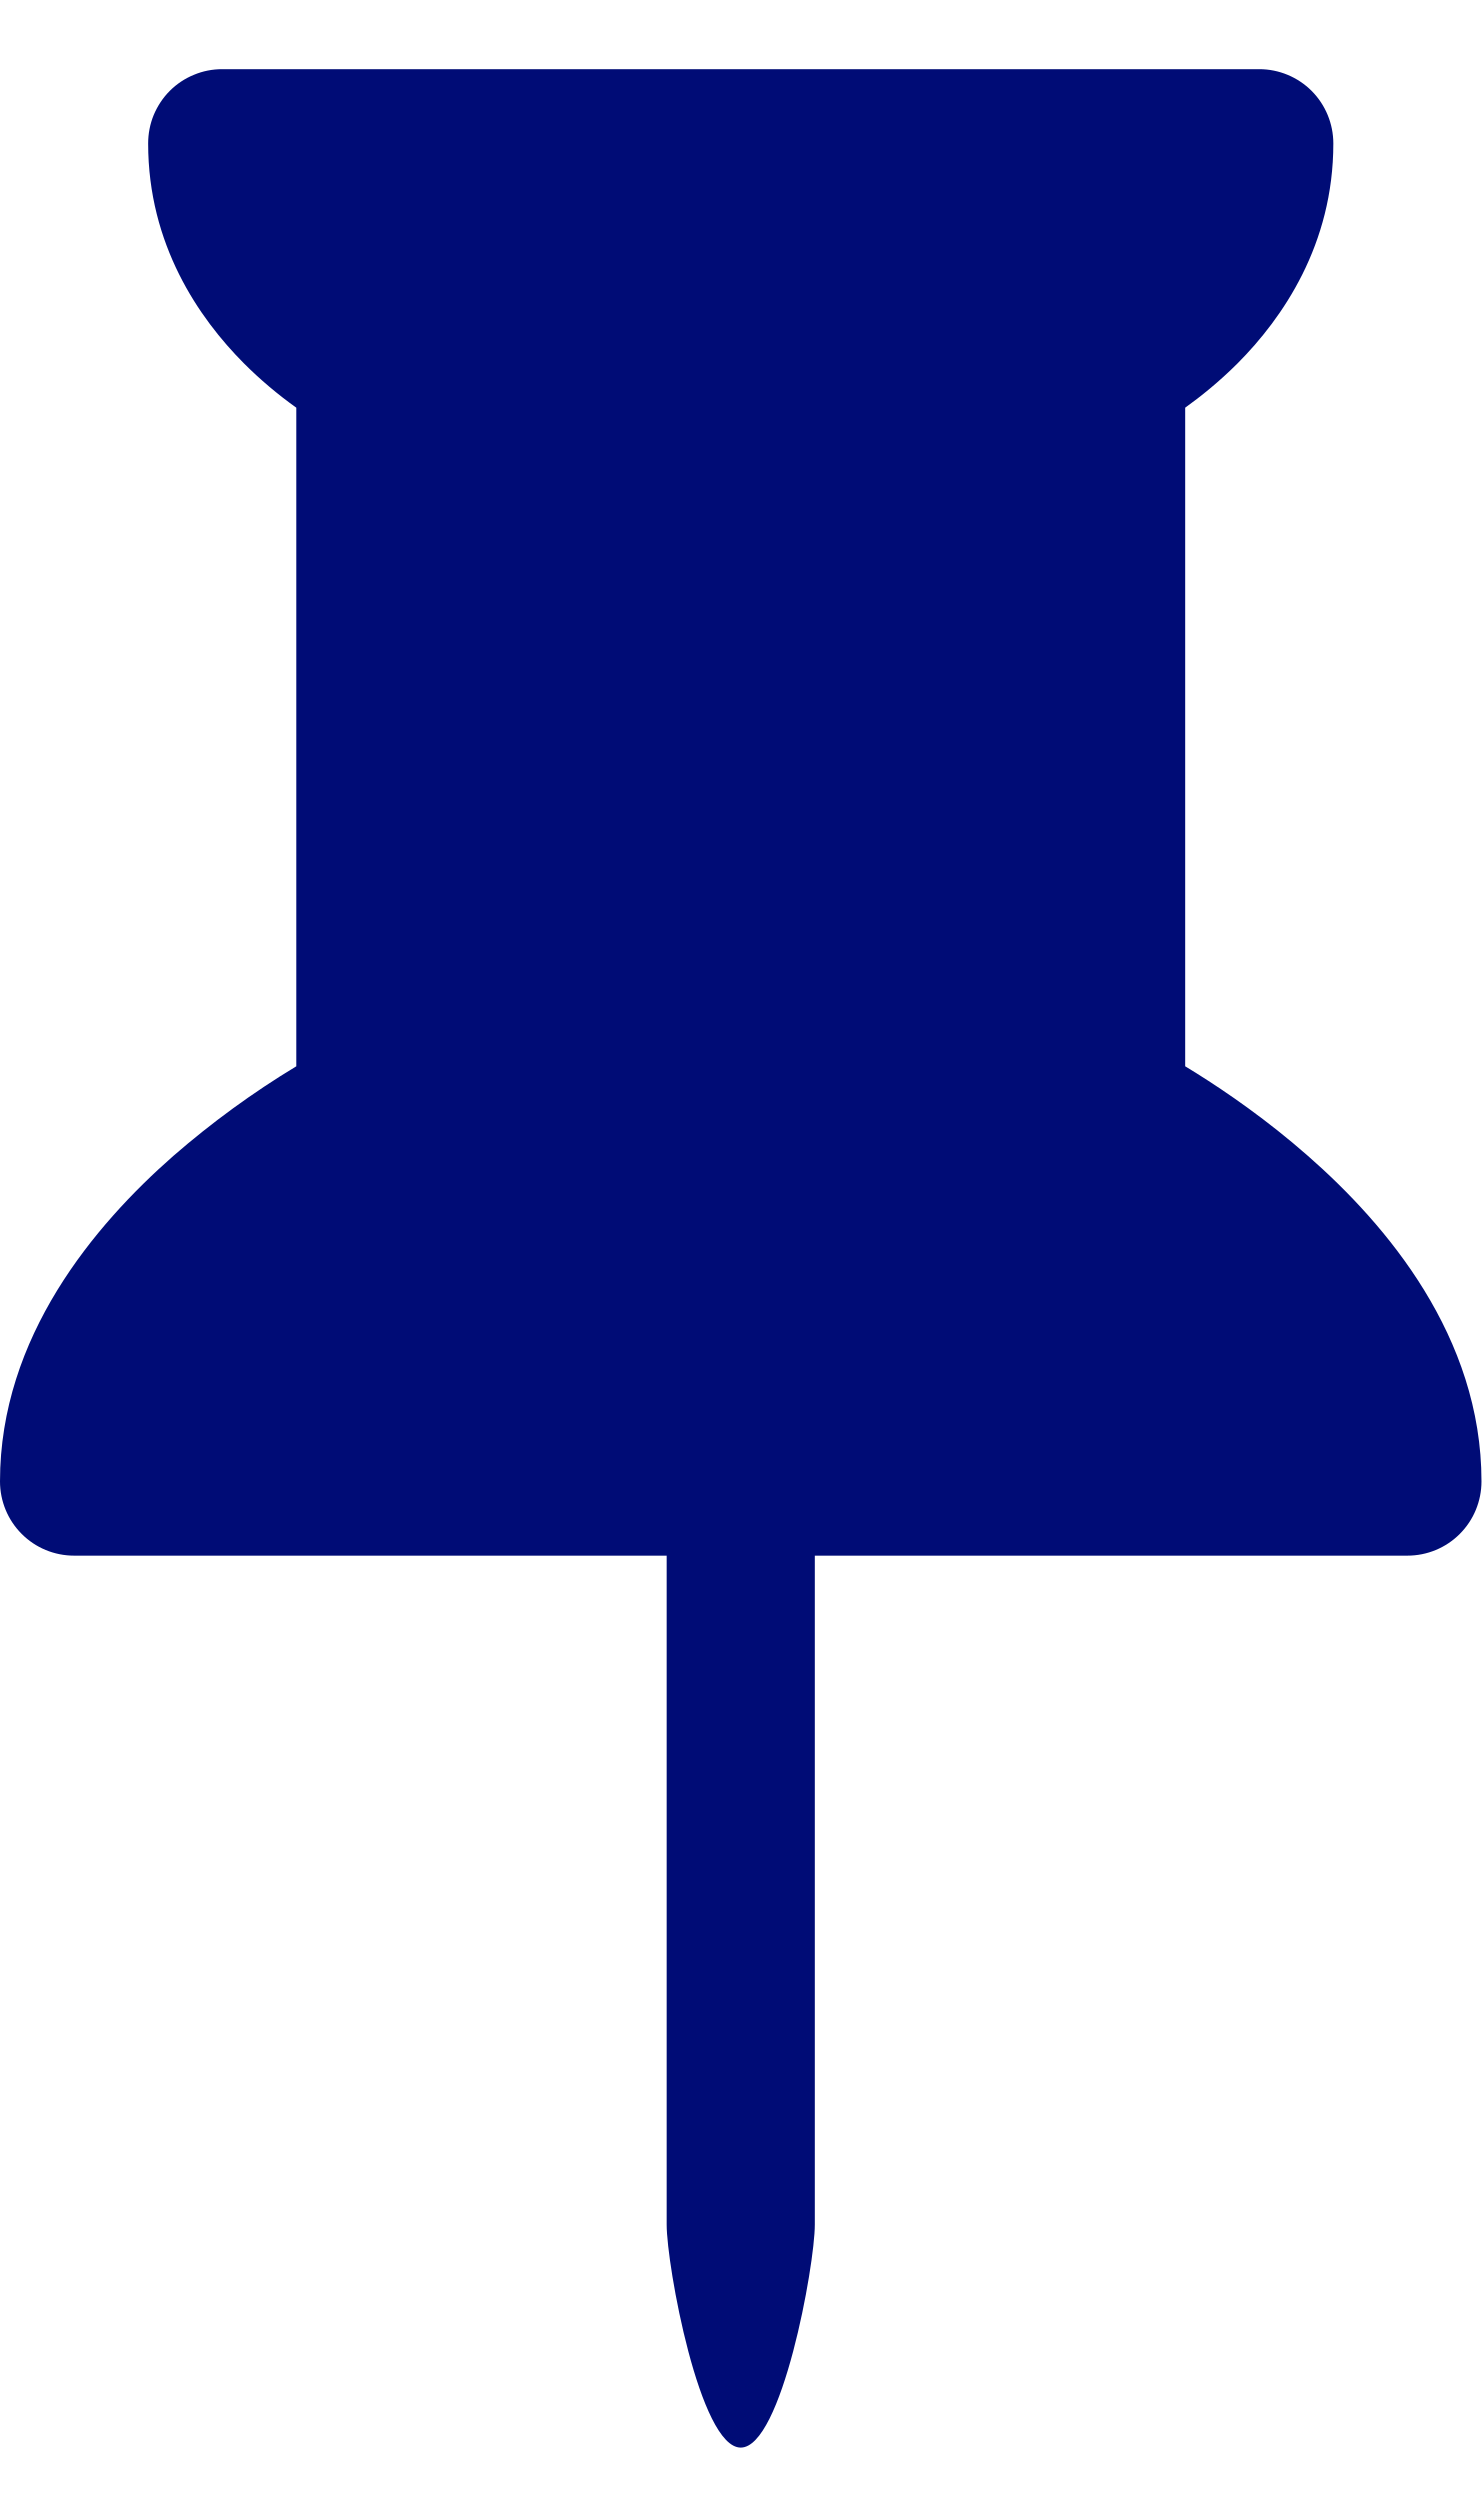
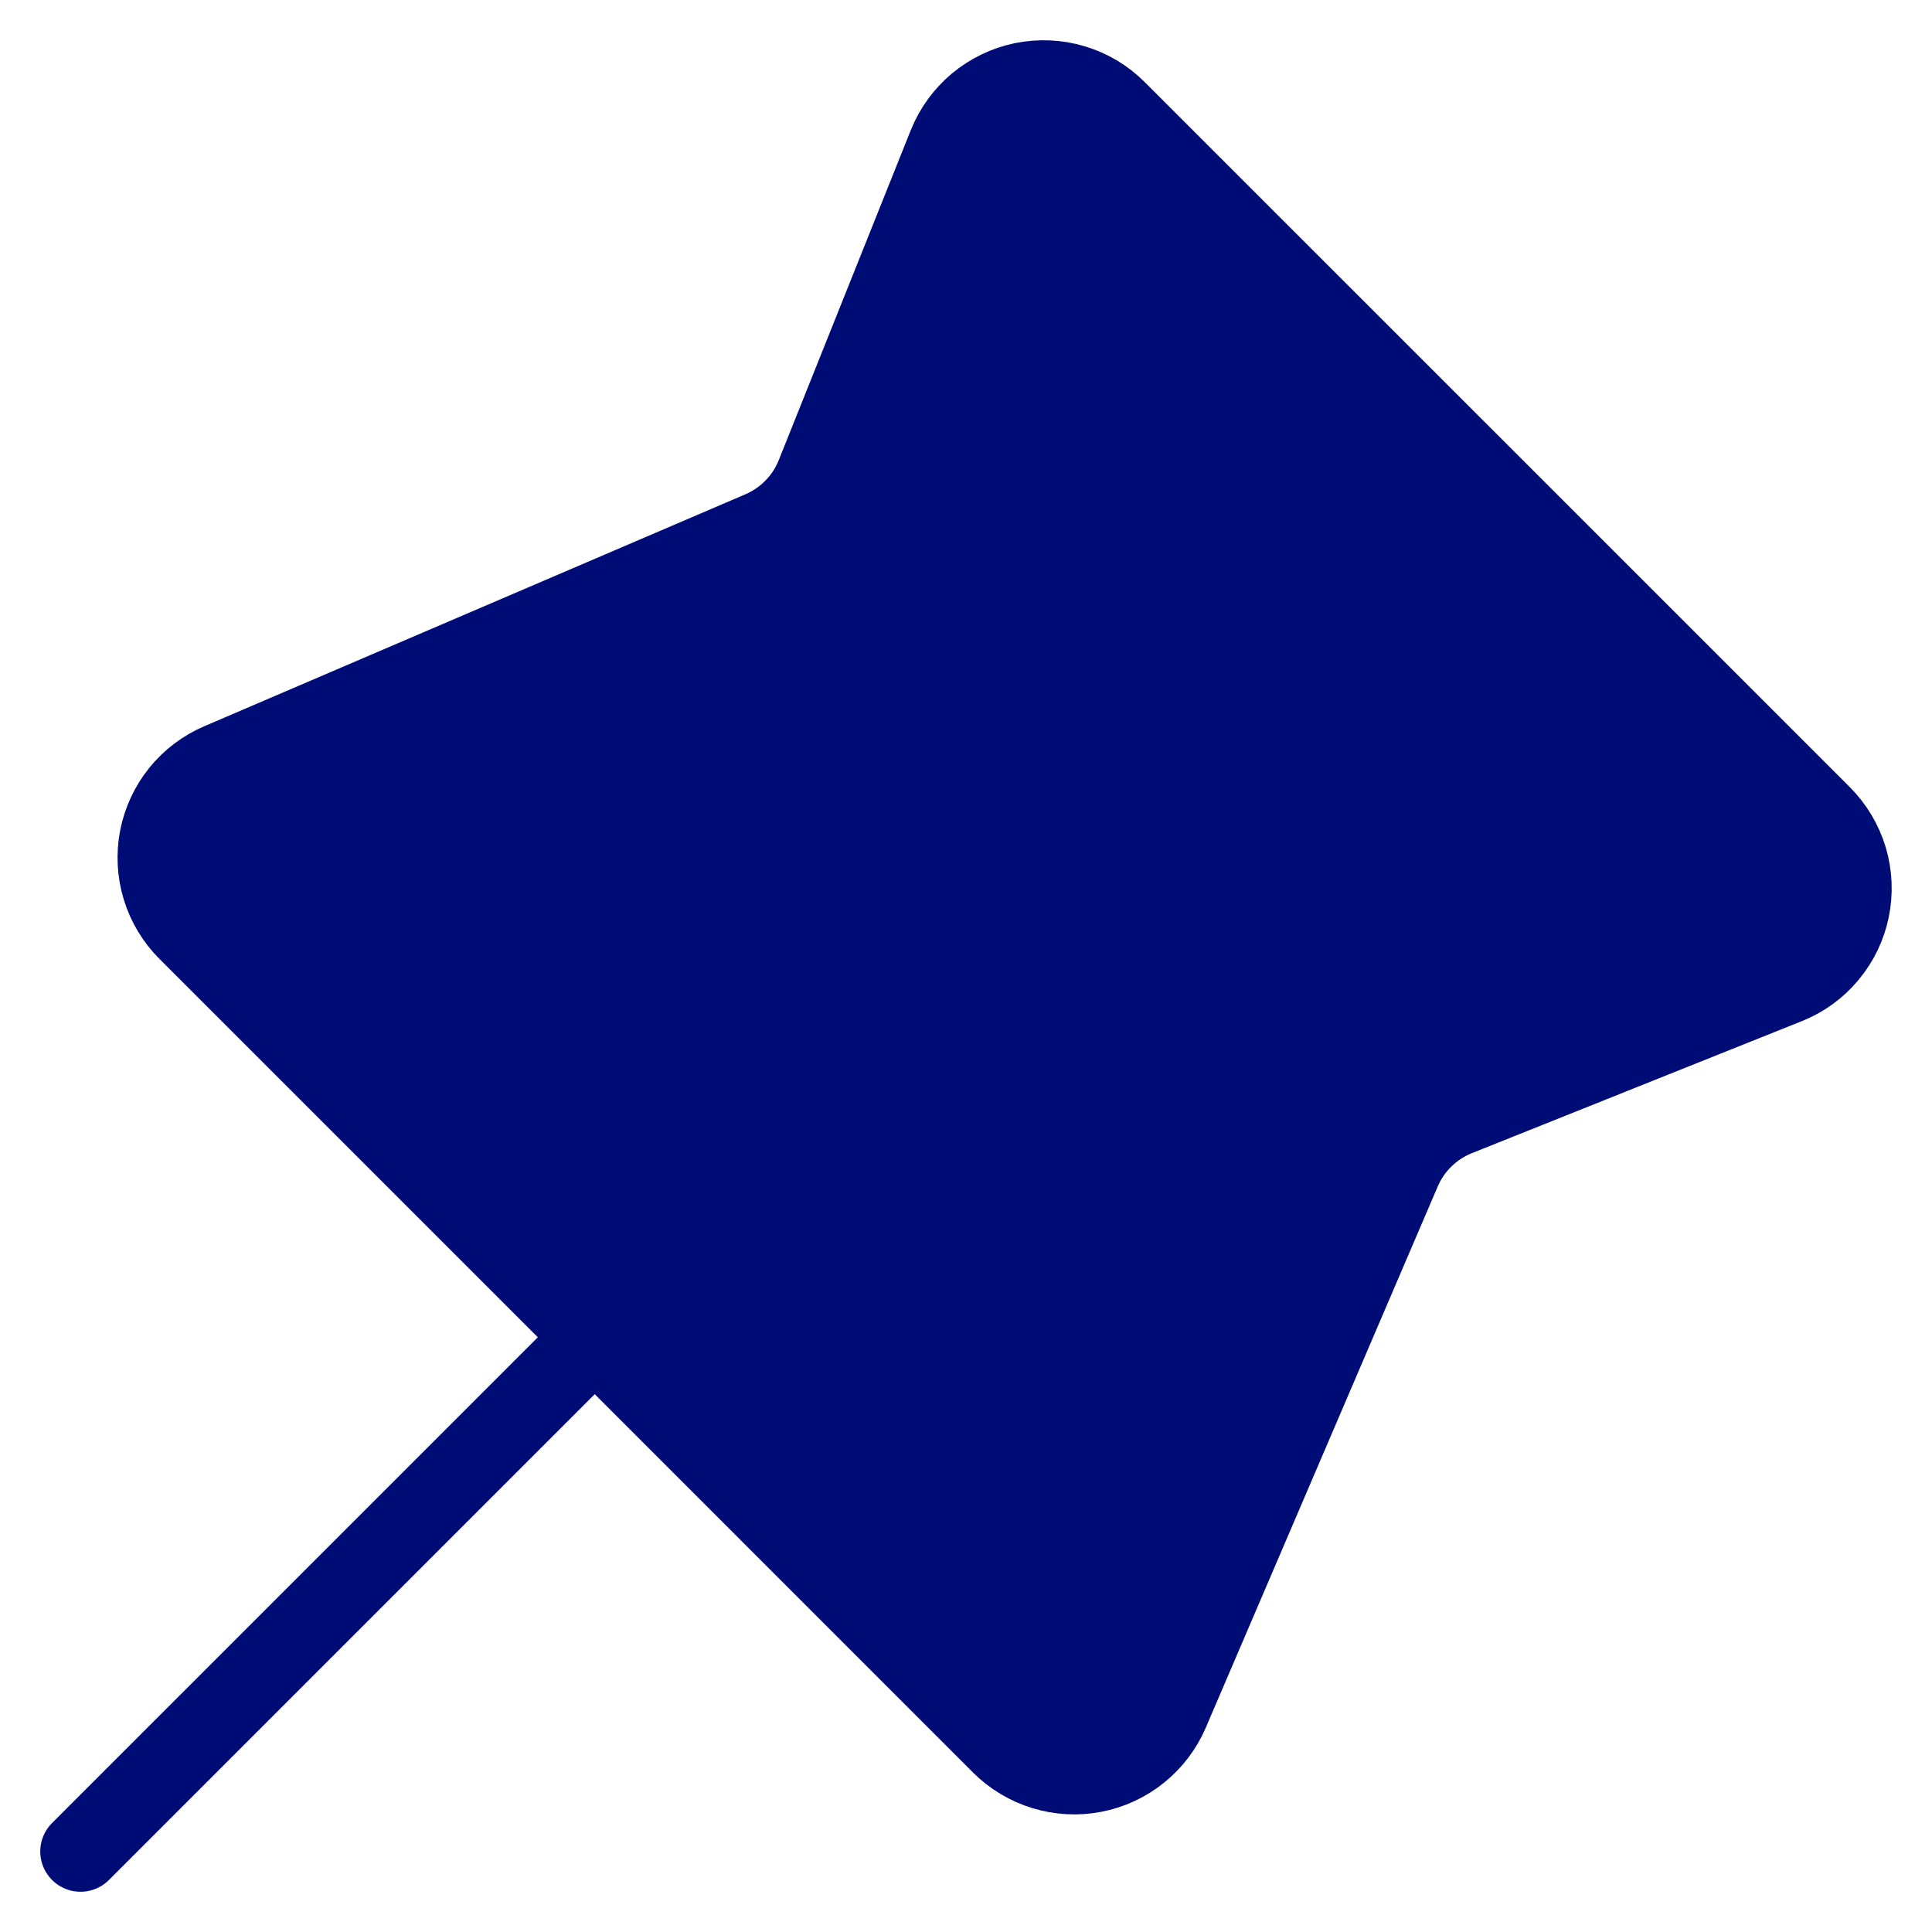
- <svg xmlns="http://www.w3.org/2000/svg" width="16" height="27" viewBox="0 0 16 27" fill="none">
-   <path id="Vector" d="M1.834 0.981C1.908 0.907 1.996 0.848 2.094 0.808C2.191 0.767 2.295 0.747 2.4 0.747H13.6C13.812 0.747 14.016 0.832 14.166 0.982C14.316 1.133 14.4 1.337 14.4 1.55C14.4 2.641 13.853 3.435 13.366 3.924C13.165 4.125 12.966 4.284 12.8 4.403V11.516L12.925 11.593C13.25 11.797 13.686 12.097 14.126 12.484C14.976 13.229 16 14.437 16 15.999C16 16.212 15.916 16.416 15.766 16.566C15.616 16.717 15.412 16.801 15.2 16.801H8.8V24.026C8.8 24.469 8.442 26.434 8 26.434C7.558 26.434 7.2 24.469 7.2 24.026V16.801H0.8C0.588 16.801 0.384 16.717 0.234 16.566C0.084 16.416 0 16.212 0 15.999C0 14.437 1.024 13.229 1.872 12.484C2.286 12.124 2.73 11.8 3.2 11.516V4.403C2.998 4.259 2.809 4.099 2.634 3.924C2.147 3.435 1.6 2.64 1.6 1.55C1.6 1.444 1.62 1.34 1.66 1.242C1.701 1.145 1.759 1.056 1.834 0.981Z" fill="#000C76" />
+ <svg xmlns="http://www.w3.org/2000/svg" width="24" height="24" viewBox="0 0 24 24" fill="none">
+   <path d="M1 23L7.388 16.612L1 23ZM7.388 16.612L12.441 21.666C12.589 21.813 12.771 21.922 12.97 21.983C13.17 22.044 13.382 22.056 13.586 22.016C13.791 21.977 13.984 21.887 14.146 21.756C14.309 21.625 14.437 21.456 14.519 21.265L17.4 14.543C17.466 14.389 17.561 14.249 17.682 14.132C17.802 14.015 17.944 13.922 18.1 13.86L22.197 12.221C22.393 12.143 22.567 12.017 22.702 11.854C22.838 11.692 22.931 11.499 22.973 11.292C23.016 11.085 23.006 10.871 22.946 10.668C22.885 10.466 22.775 10.282 22.626 10.132L13.867 1.374C13.718 1.224 13.534 1.114 13.331 1.054C13.129 0.993 12.914 0.984 12.707 1.026C12.5 1.069 12.307 1.162 12.145 1.297C11.983 1.433 11.857 1.607 11.778 1.803L10.139 5.9C10.077 6.056 9.985 6.198 9.867 6.318C9.75 6.438 9.61 6.534 9.456 6.6L2.735 9.481C2.543 9.563 2.374 9.691 2.243 9.853C2.112 10.016 2.023 10.208 1.983 10.413C1.944 10.618 1.955 10.829 2.016 11.029C2.077 11.229 2.186 11.41 2.334 11.558L7.388 16.612Z" fill="#000C76" />
+   <path d="M1 23L7.388 16.612M7.388 16.612L12.441 21.666C12.589 21.813 12.771 21.922 12.97 21.983C13.17 22.044 13.382 22.056 13.586 22.016C13.791 21.977 13.984 21.887 14.146 21.756C14.309 21.625 14.437 21.456 14.519 21.265L17.4 14.543C17.466 14.389 17.561 14.249 17.682 14.132C17.802 14.015 17.944 13.922 18.1 13.86L22.197 12.221C22.393 12.143 22.567 12.017 22.702 11.854C22.838 11.692 22.931 11.499 22.973 11.292C23.016 11.085 23.006 10.871 22.946 10.668C22.885 10.466 22.775 10.282 22.626 10.132L13.867 1.374C13.718 1.224 13.534 1.114 13.331 1.054C13.129 0.993 12.914 0.984 12.707 1.026C12.5 1.069 12.307 1.162 12.145 1.297C11.983 1.433 11.857 1.607 11.778 1.803L10.139 5.9C10.077 6.056 9.985 6.198 9.867 6.318C9.75 6.438 9.61 6.534 9.456 6.6L2.735 9.481C2.543 9.563 2.374 9.691 2.243 9.853C2.112 10.016 2.023 10.208 1.983 10.413C1.944 10.618 1.955 10.829 2.016 11.029C2.077 11.229 2.186 11.41 2.334 11.558L7.388 16.612Z" stroke="#000C76" stroke-linecap="round" stroke-linejoin="round" />
</svg>
